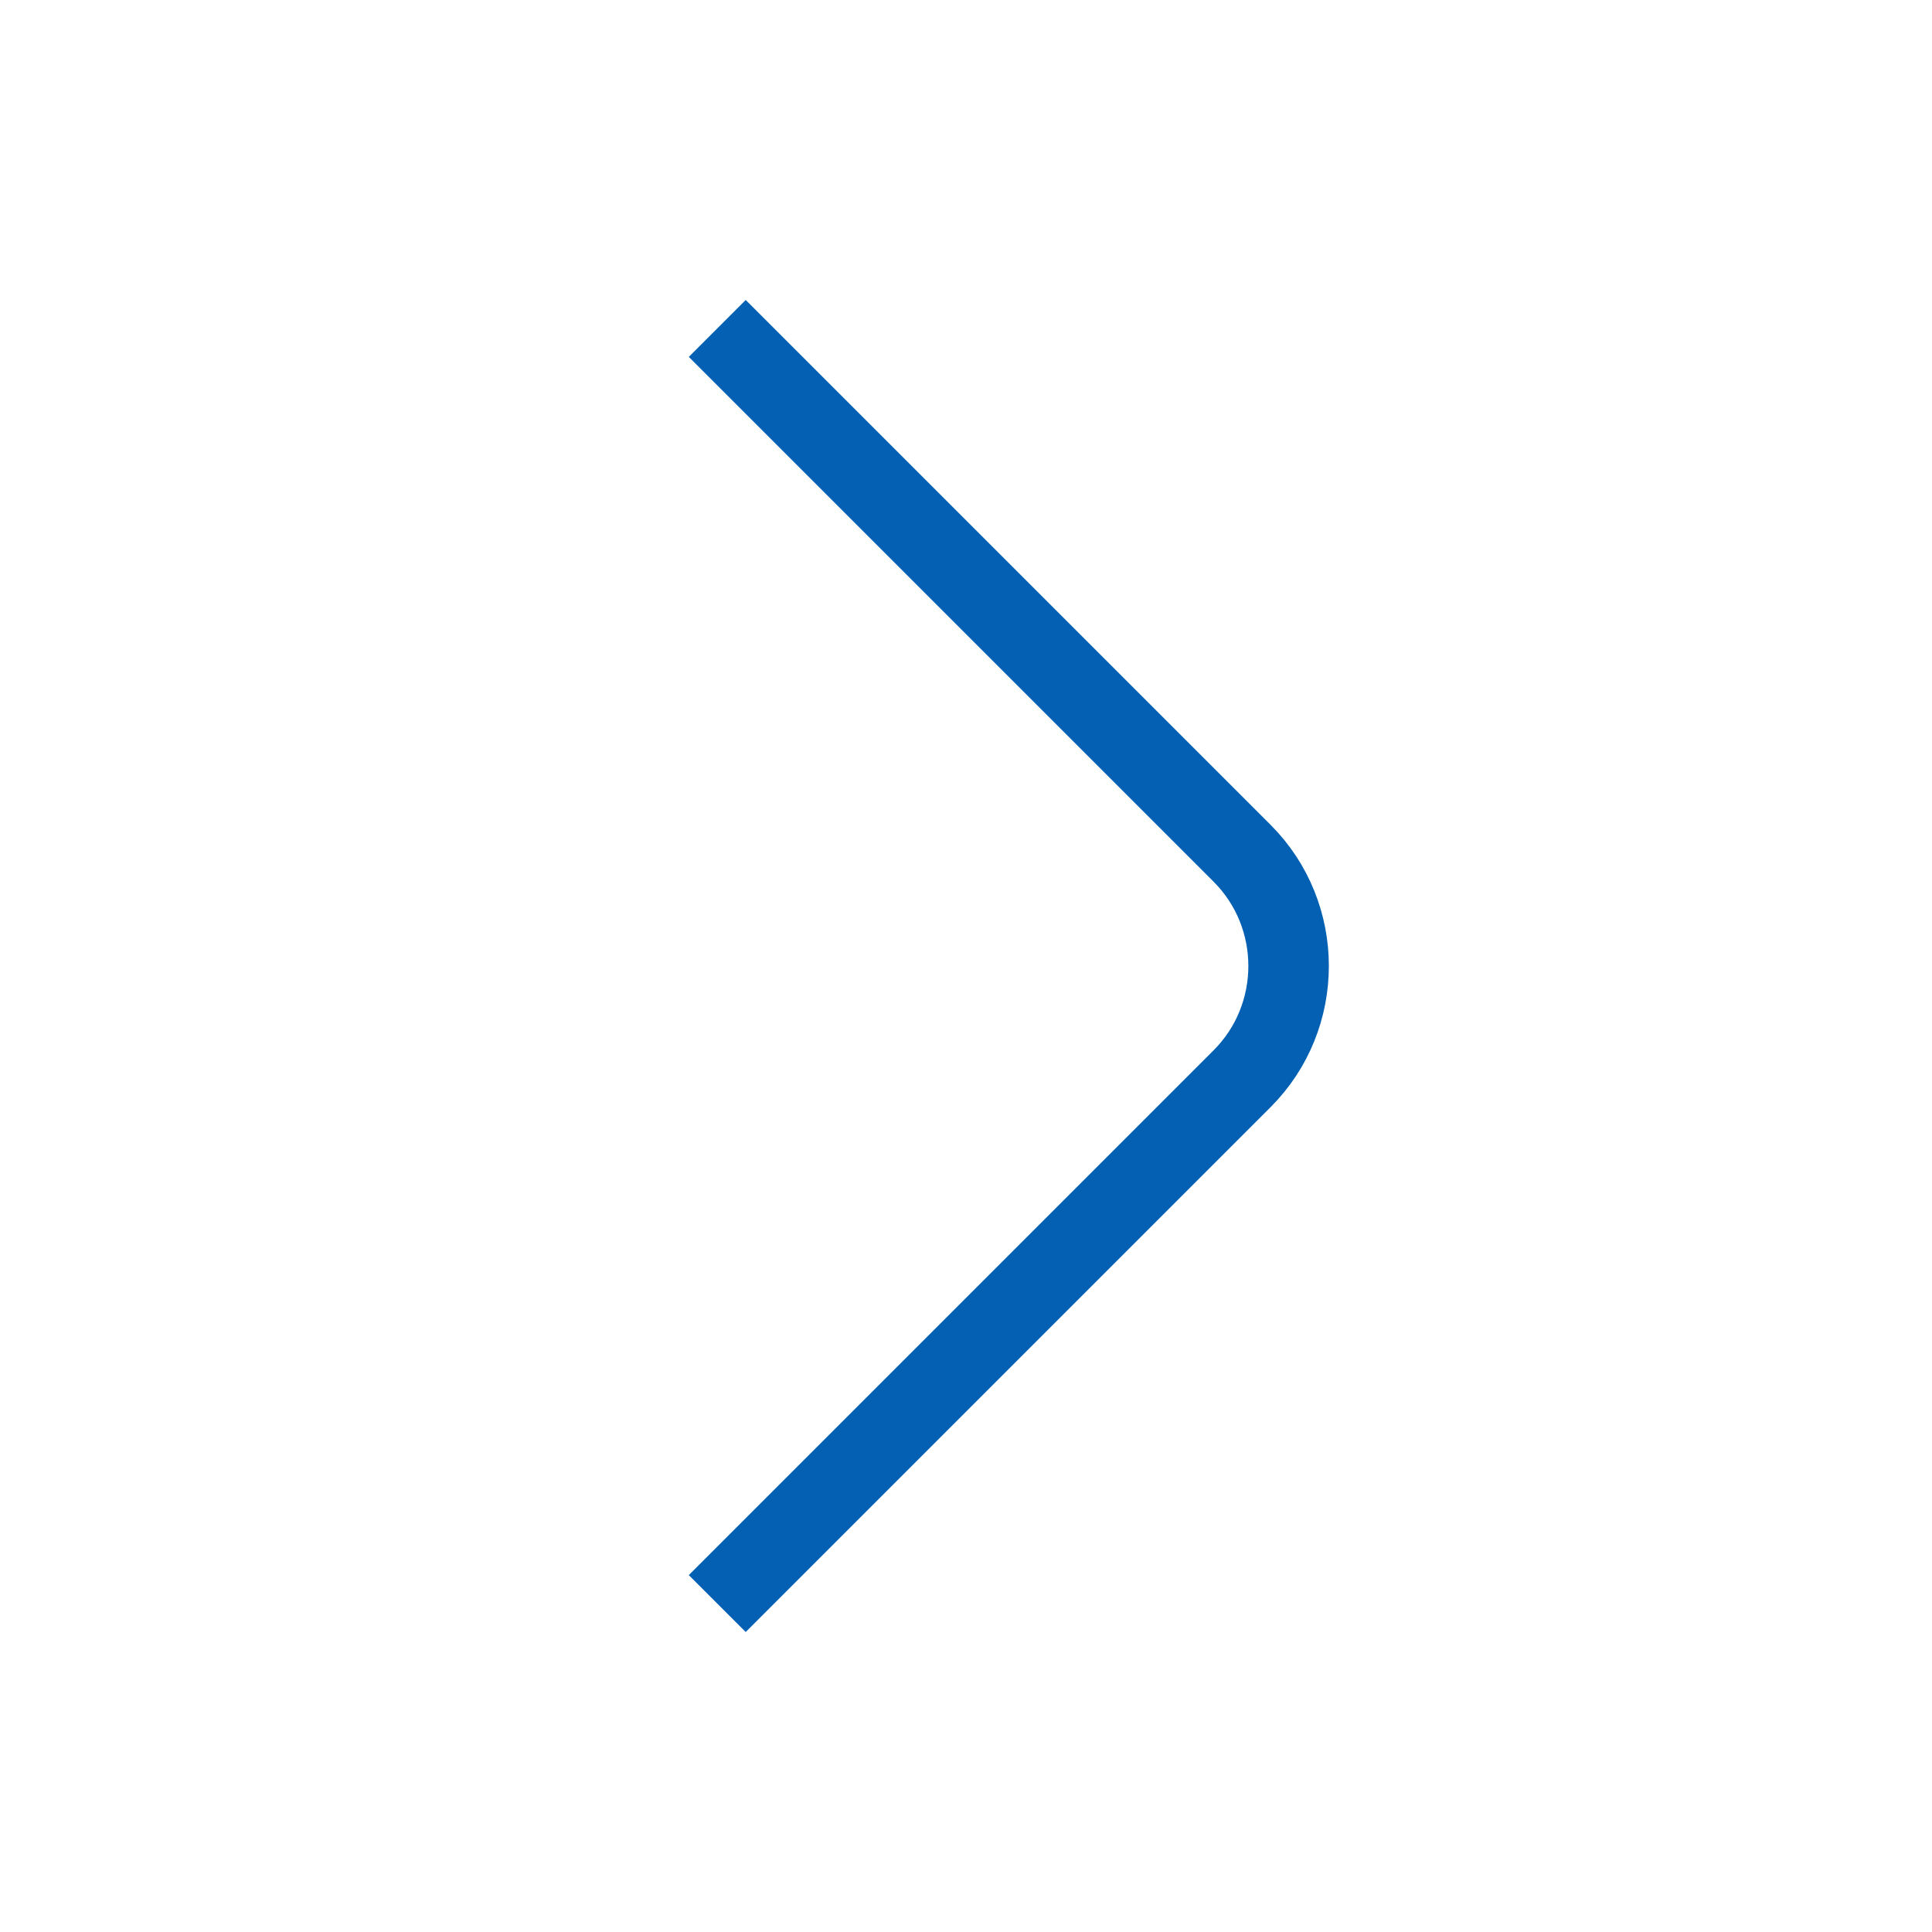
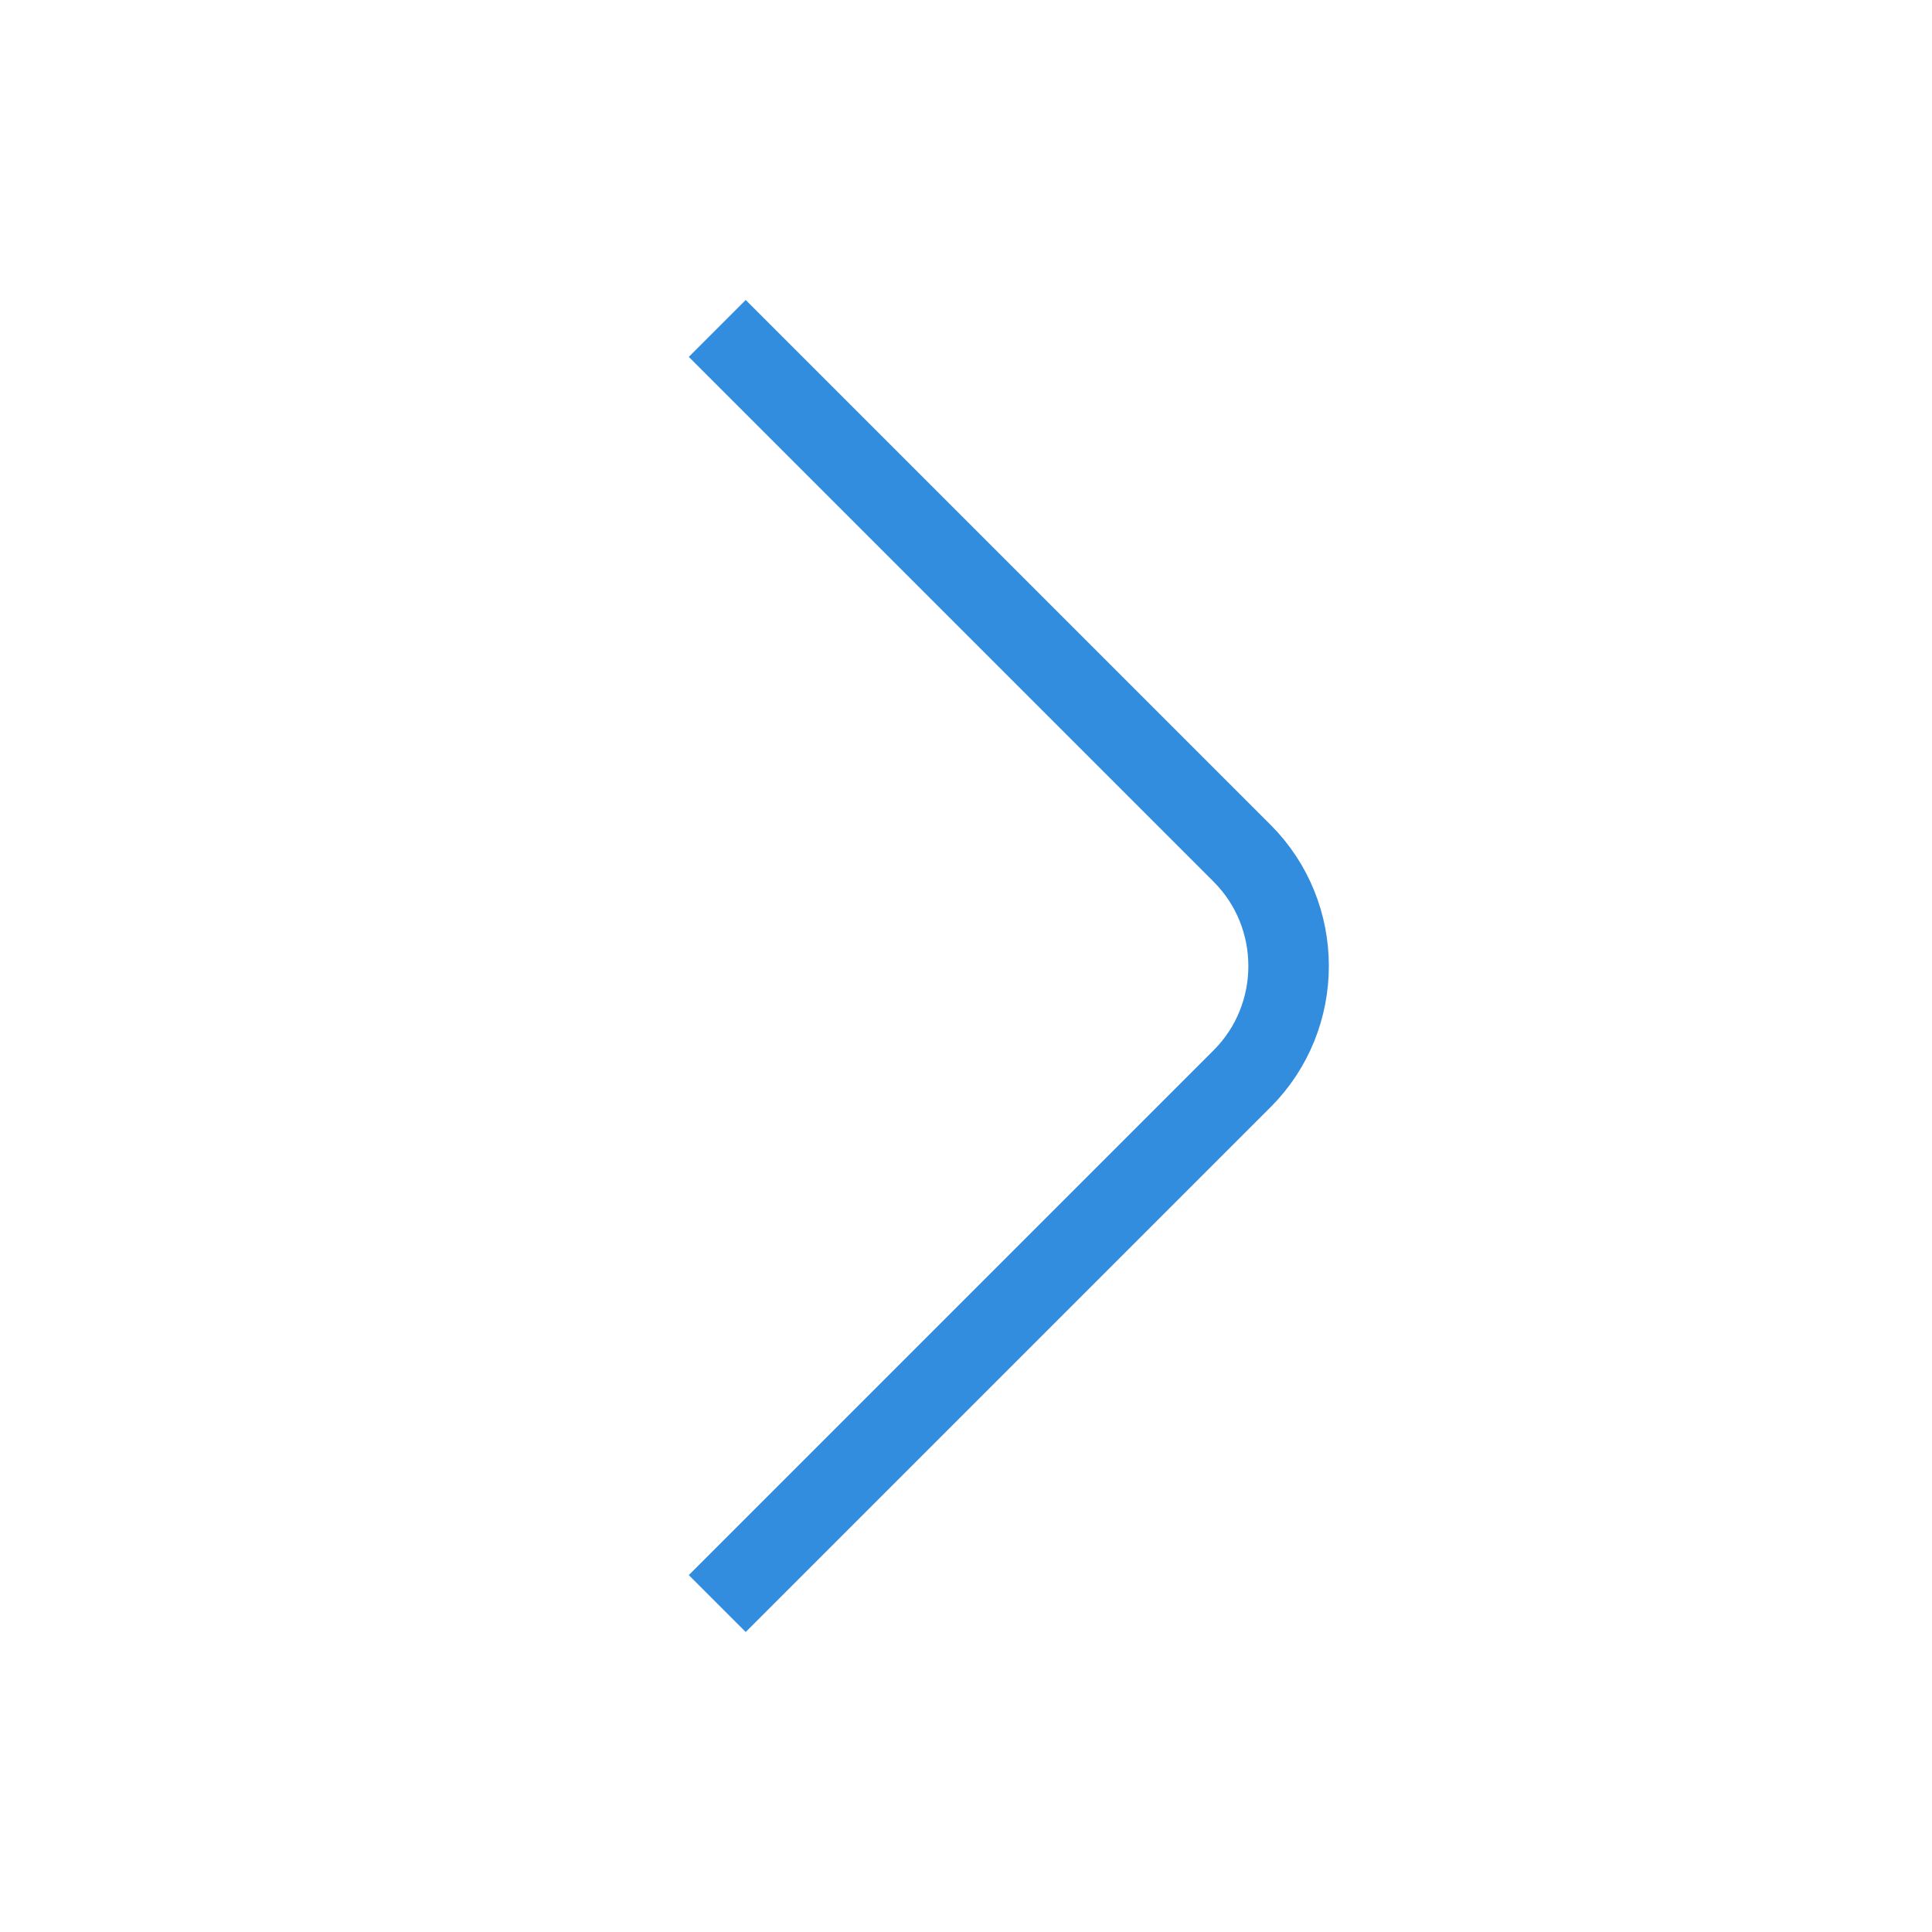
<svg xmlns="http://www.w3.org/2000/svg" width="24" height="24" viewBox="0 0 24 24" fill="none">
-   <path d="M8.91 19.92L15.43 13.4C16.2 12.63 16.2 11.37 15.43 10.6L8.91 4.08" stroke="#0360B2" strokeWidth="1.5" strokeMiterlimit="10" strokeLinecap="round" strokeLinejoin="round" />
+   <path d="M8.91 19.92L15.43 13.4C16.2 12.63 16.2 11.37 15.43 10.6L8.91 4.08" stroke="#338DDE" strokeWidth="1.5" strokeMiterlimit="10" strokeLinecap="round" strokeLinejoin="round" />
</svg>
